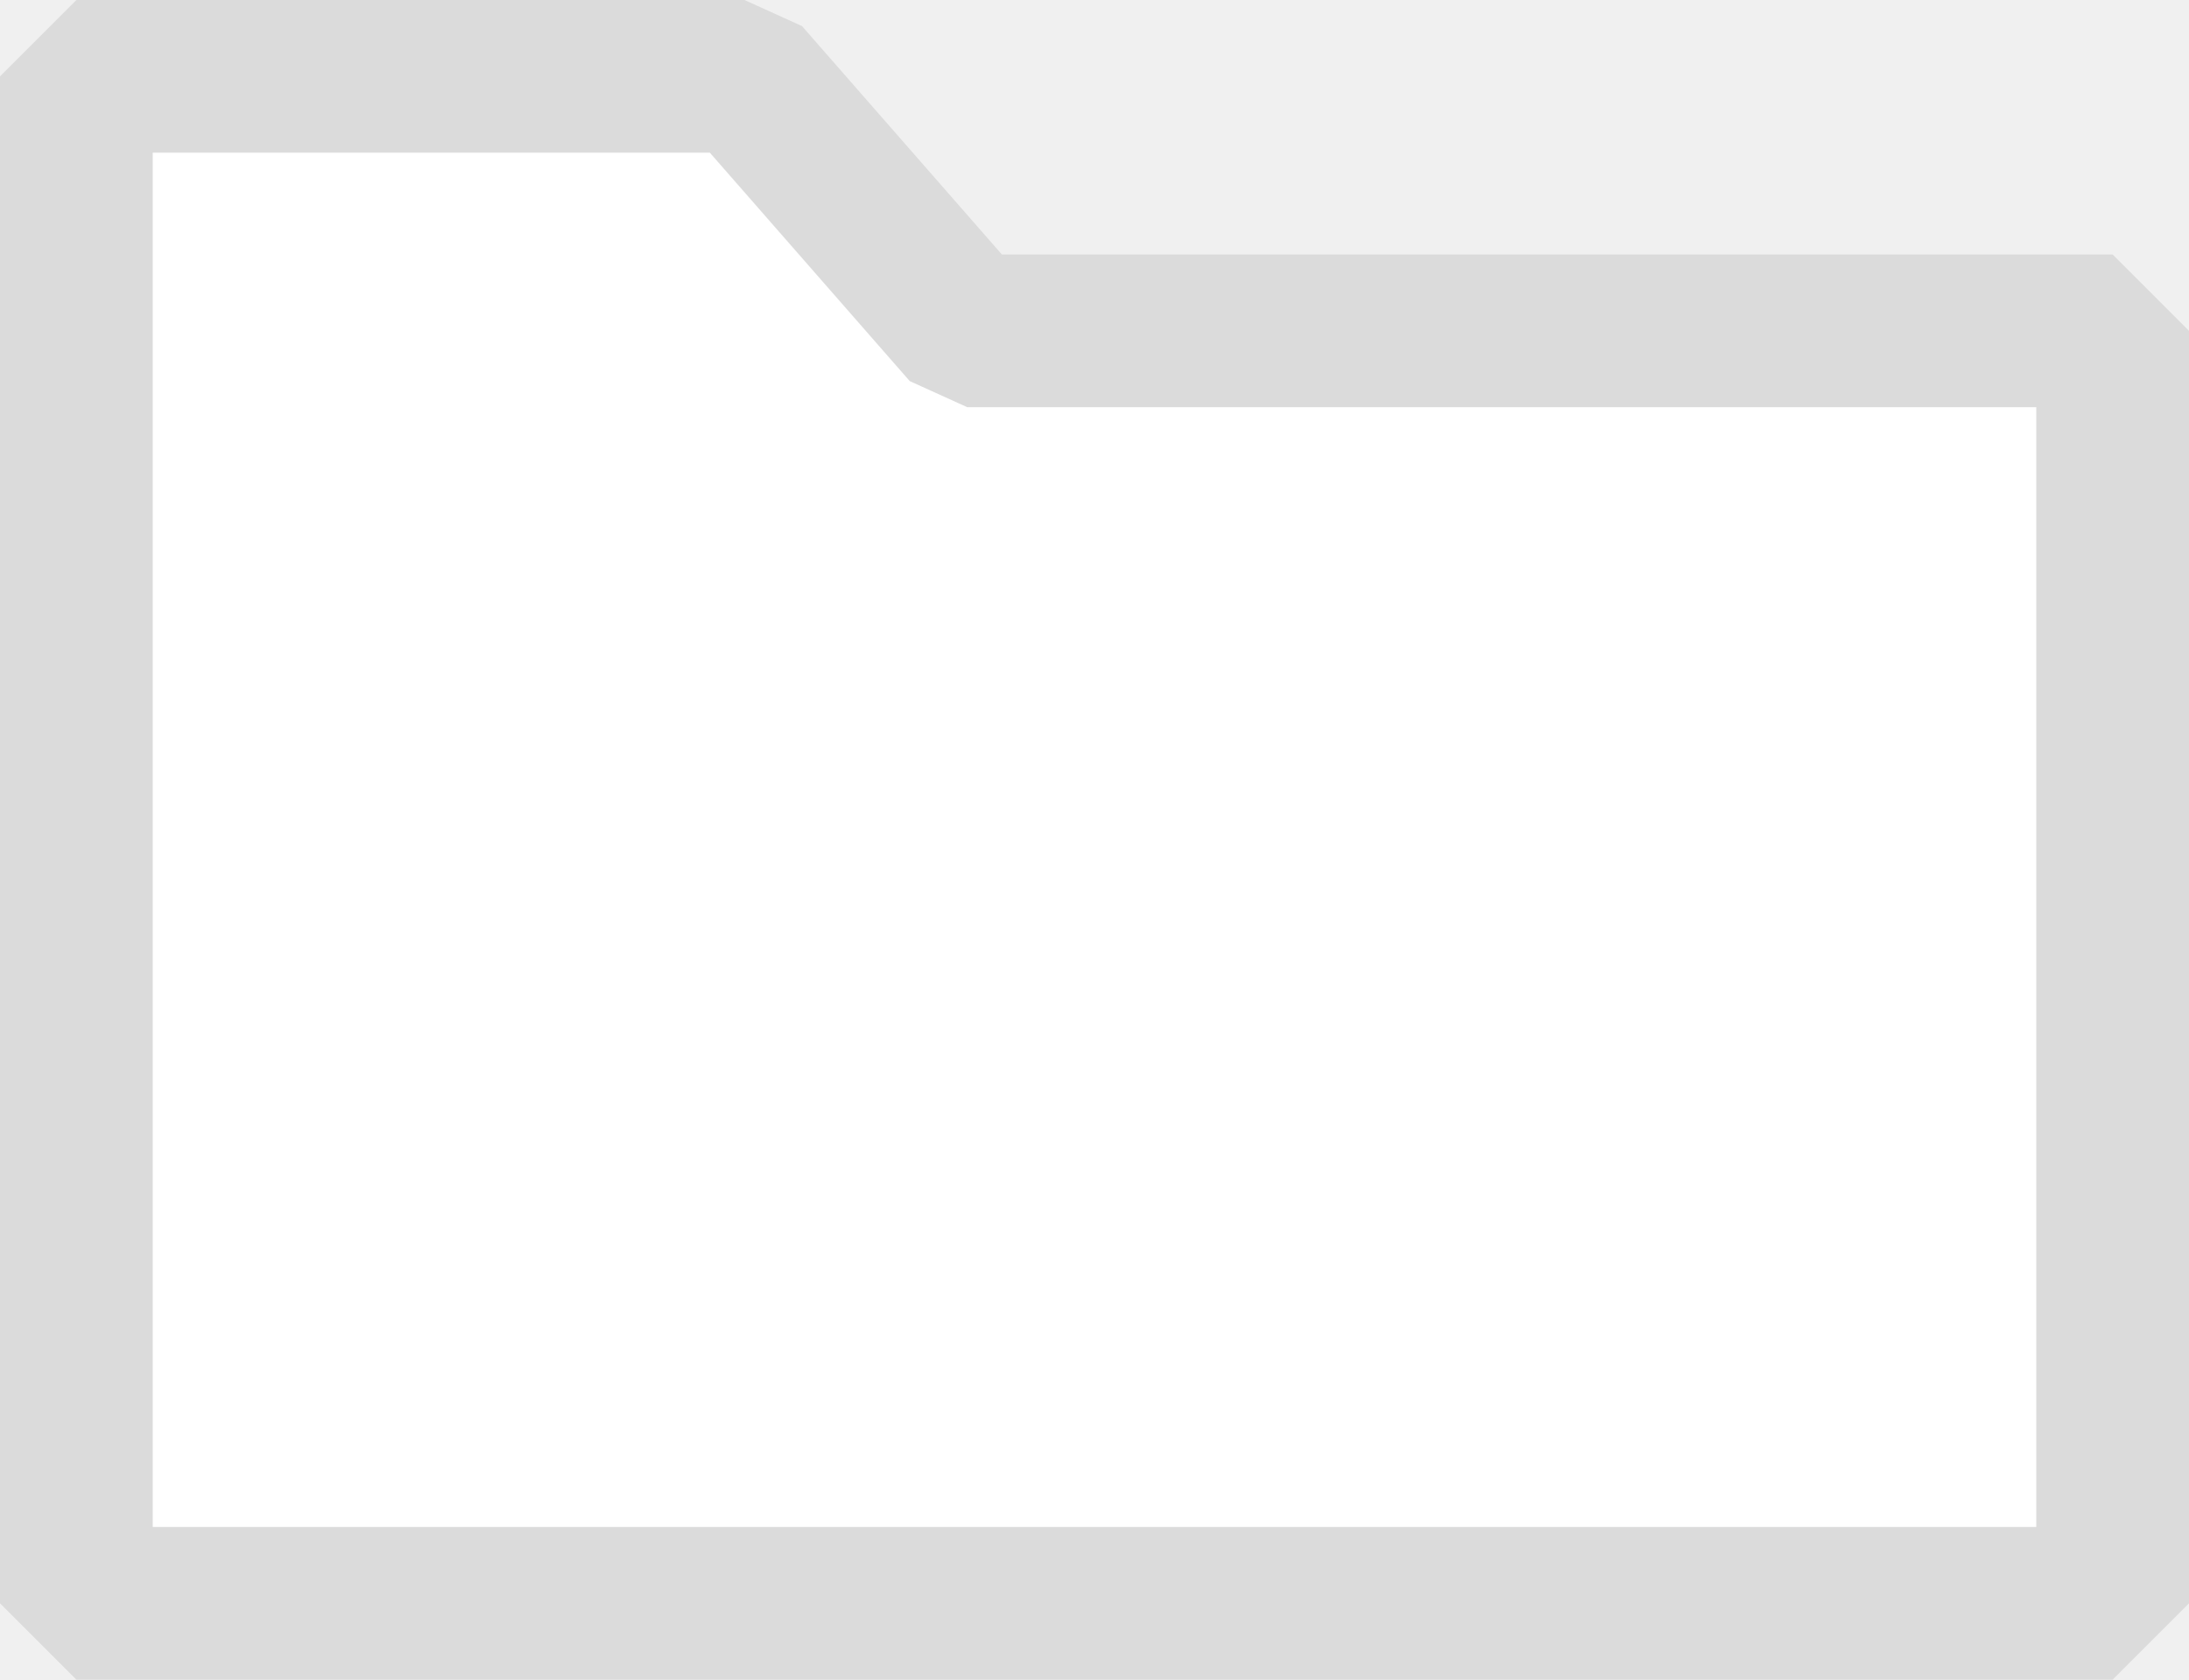
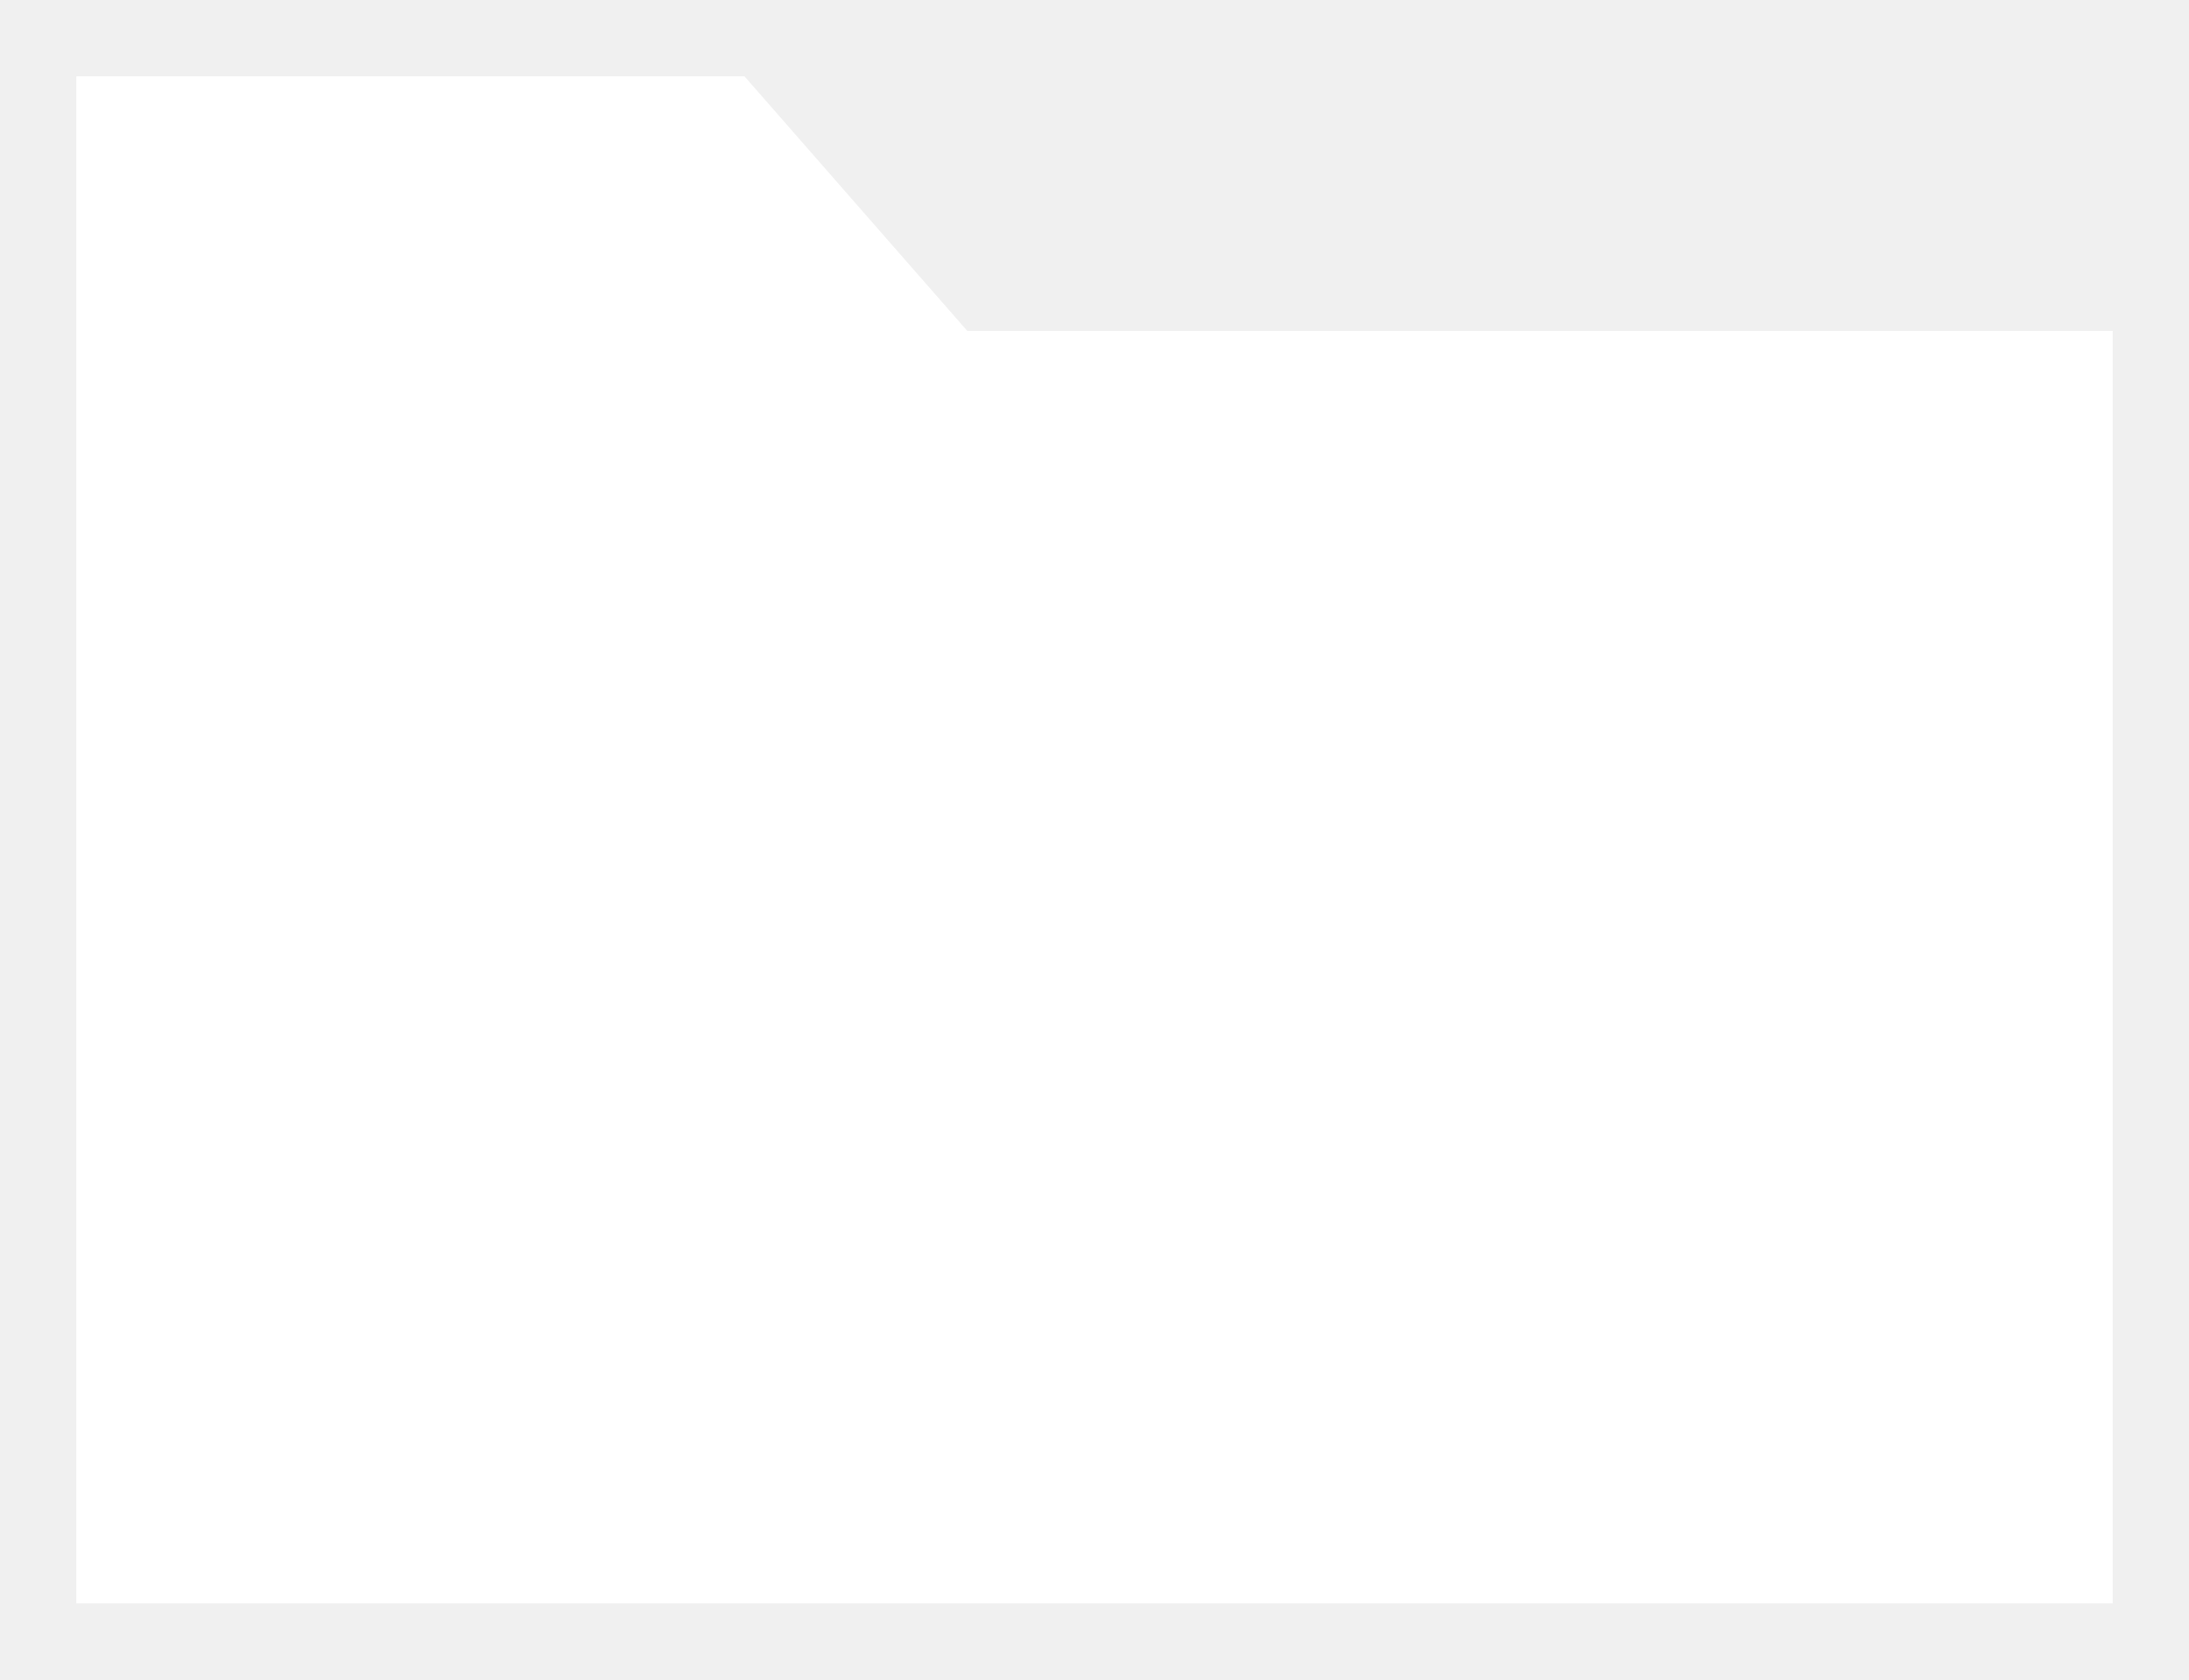
<svg xmlns="http://www.w3.org/2000/svg" width="43" height="33" viewBox="0 0 43 33">
-   <path id="folder" d="M17.5,5,13.125,0H0V30H40V5Z" transform="translate(1.5 1.5)" fill="#fff" stroke="#dbdbdb" stroke-linejoin="bevel" stroke-width="3" />
+   <path id="folder" d="M17.5,5,13.125,0H0V30H40V5Z" transform="translate(1.5 1.5)" fill="#fff" stroke-linejoin="bevel" stroke-width="3" />
</svg>
